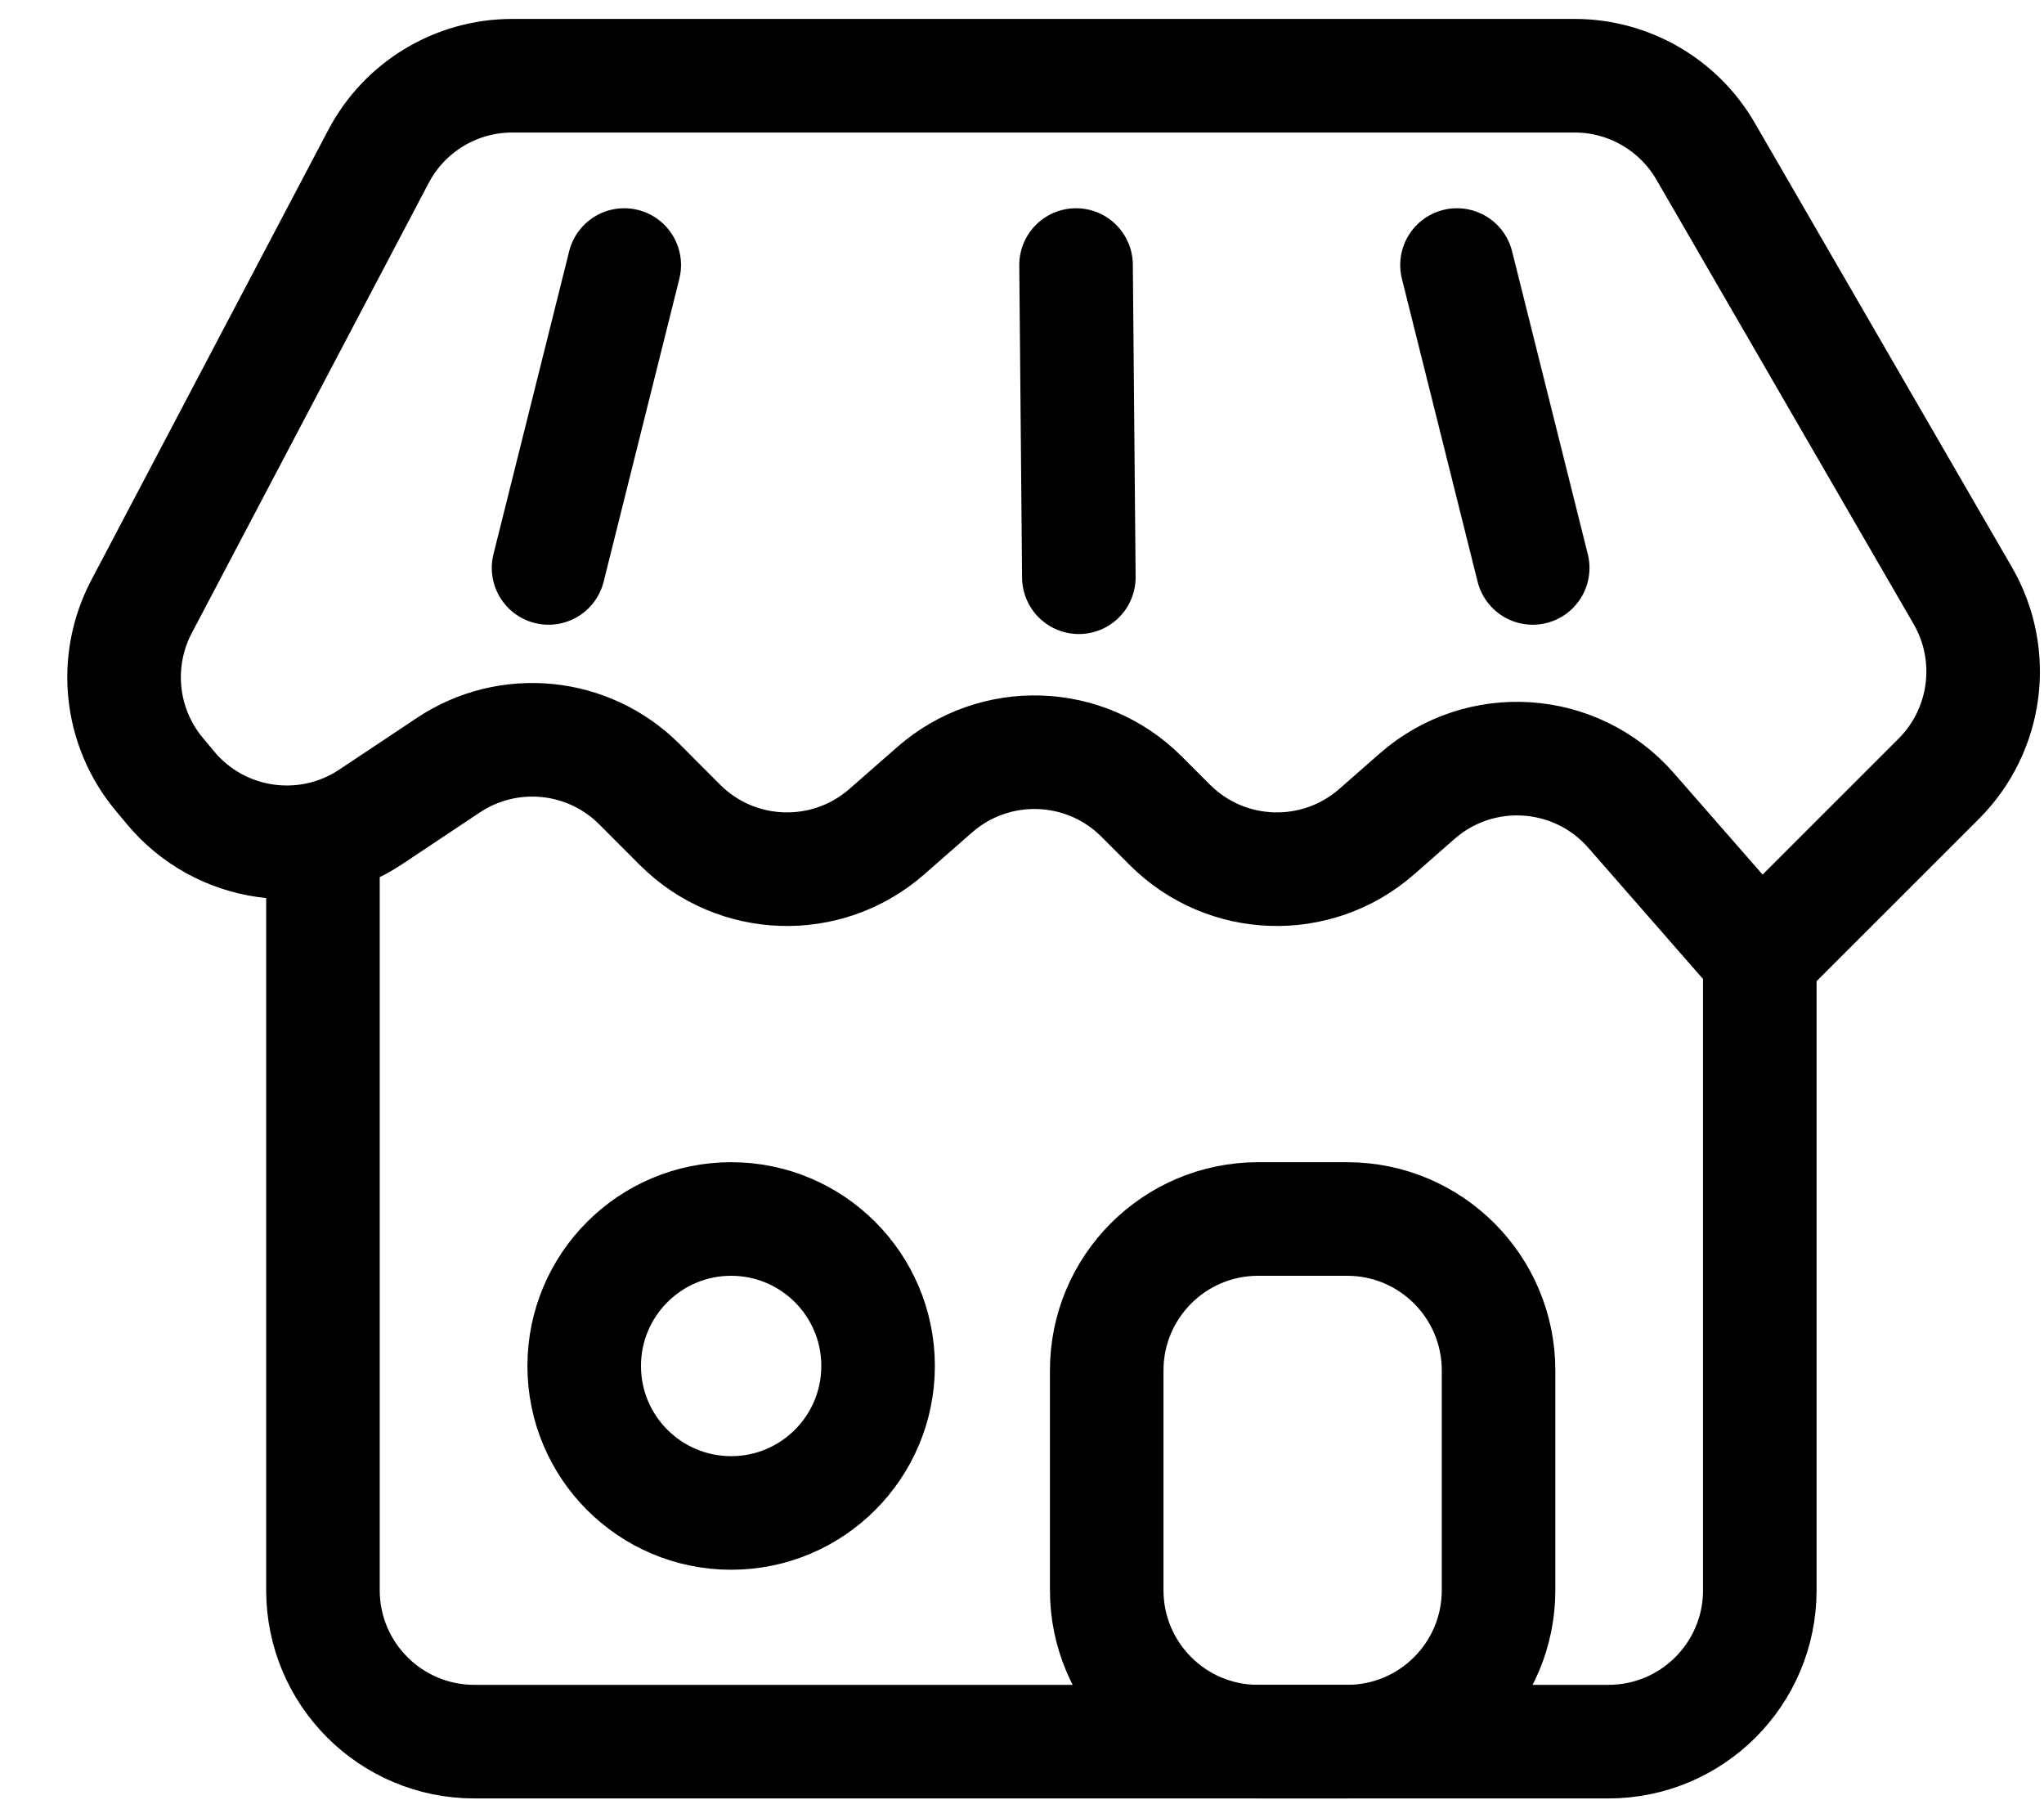
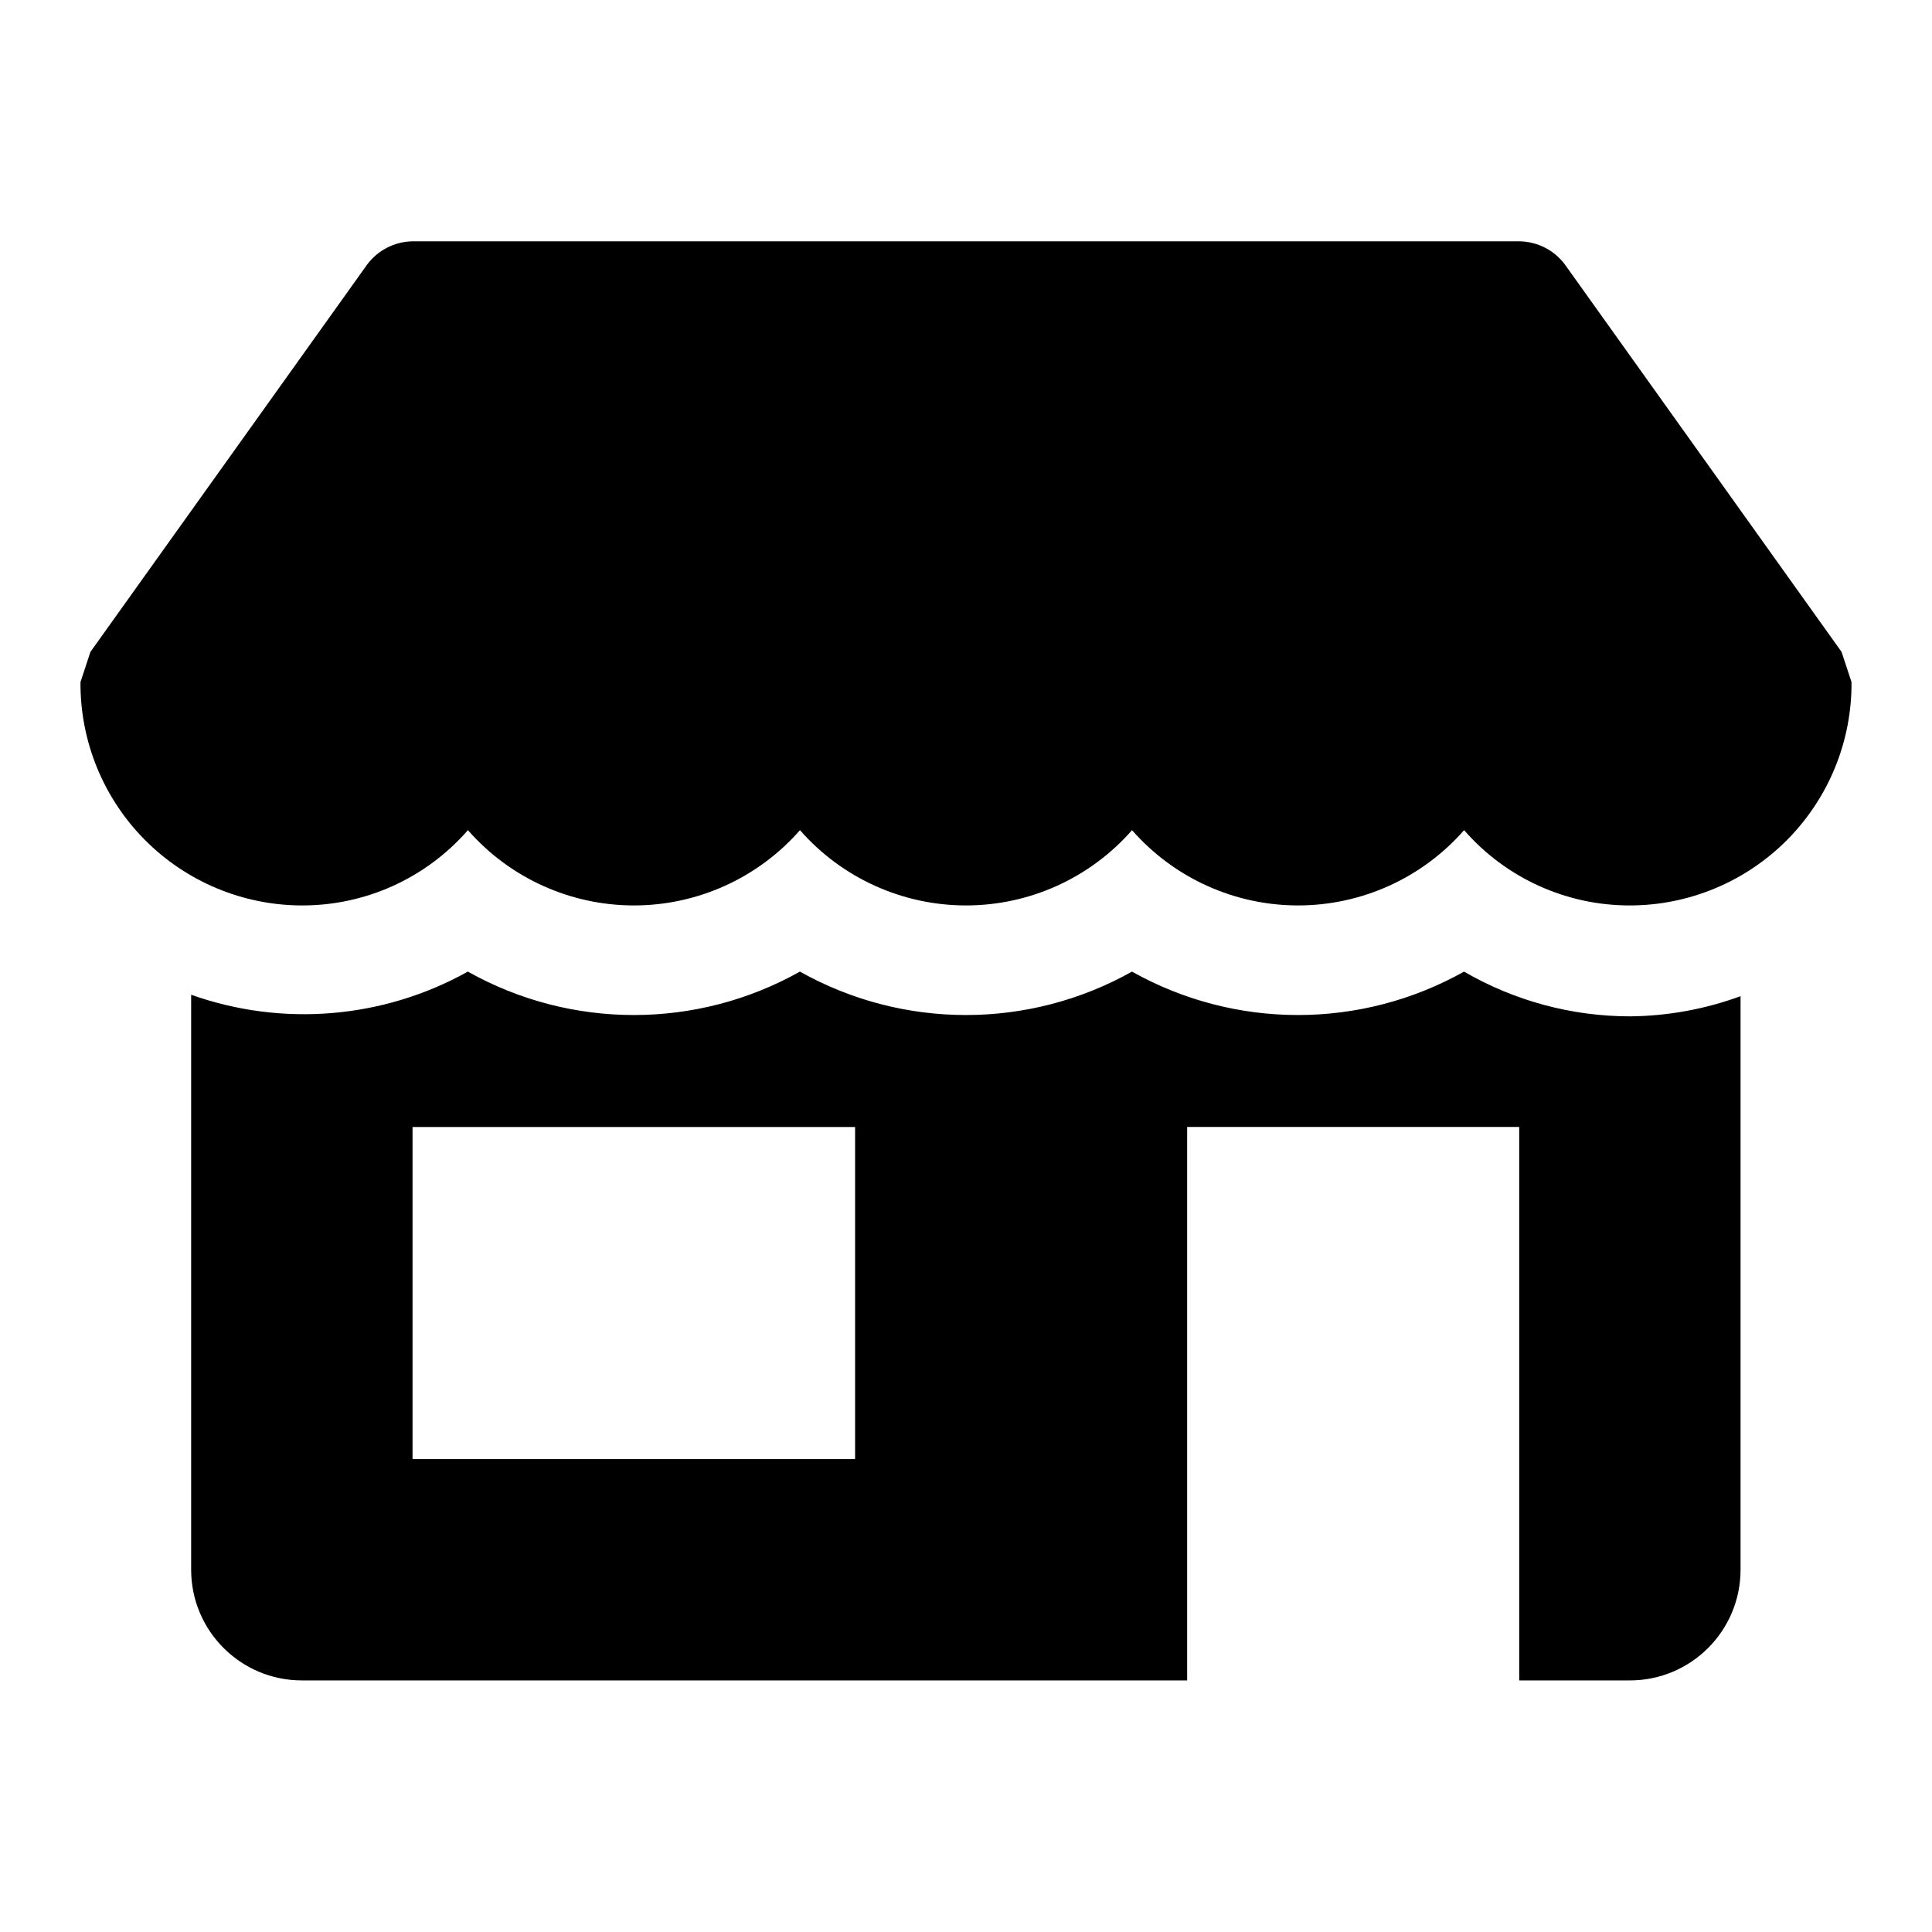
- <svg xmlns="http://www.w3.org/2000/svg" width="27" height="24" viewBox="0 0 27 24" fill="none">
-   <path d="M4.266 11.209V21C4.266 22.105 5.161 23 6.266 23H21.246C22.351 23 23.246 22.105 23.246 21V12.647M23.246 12.647L25.611 10.283C26.251 9.642 26.381 8.65 25.927 7.866L22.53 1.998C22.172 1.38 21.513 1 20.799 1H6.767C6.025 1 5.343 1.411 4.998 2.069L1.869 8.012C1.492 8.729 1.584 9.602 2.103 10.224L2.253 10.404C2.907 11.189 4.048 11.354 4.898 10.787L5.921 10.106C6.714 9.577 7.771 9.681 8.445 10.355L8.982 10.893C9.726 11.637 10.921 11.677 11.713 10.984L12.348 10.428C13.14 9.735 14.335 9.775 15.079 10.519L15.453 10.893C16.197 11.637 17.391 11.677 18.184 10.984L18.721 10.513C19.553 9.786 20.816 9.87 21.544 10.701L23.246 12.647Z" stroke="black" stroke-width="1.5" />
-   <path d="M8.246 3.5L7.246 7.5" stroke="black" stroke-width="1.5" stroke-linecap="round" />
-   <path d="M19.246 3.5L20.246 7.5" stroke="black" stroke-width="1.5" stroke-linecap="round" />
-   <path d="M14.214 3.5L14.251 7.623" stroke="black" stroke-width="1.5" stroke-linecap="round" />
-   <path d="M14.619 18.098V21C14.619 22.105 15.514 23 16.619 23H17.795C18.9 23 19.795 22.105 19.795 21V18.098C19.795 16.994 18.9 16.098 17.795 16.098H16.619C15.514 16.098 14.619 16.994 14.619 18.098Z" stroke="black" stroke-width="1.5" />
-   <path d="M7.717 18.039C7.717 16.967 8.586 16.098 9.658 16.098C10.73 16.098 11.599 16.967 11.599 18.039C11.599 19.111 10.73 19.98 9.658 19.98C8.586 19.98 7.717 19.111 7.717 18.039Z" stroke="black" stroke-width="1.5" />
+ <svg xmlns="http://www.w3.org/2000/svg" width="32" height="32" viewBox="0 0 32 32">
+   <defs>
+     <style>.a{fill:none;}</style>
+   </defs>
+   <g transform="translate(-188 -1045)">
+     <g transform="translate(189.333 1049)">
+       <g transform="translate(0 0)">
+         <g transform="translate(0 0)">
+           <path d="M29.169,54.8l-4.583-6.417A.956.956,0,0,0,23.834,48H5.5a.956.956,0,0,0-.752.385L.165,54.8,0,55.3A3.674,3.674,0,0,0,3.667,59a3.635,3.635,0,0,0,2.75-1.247,3.656,3.656,0,0,0,5.5,0,3.656,3.656,0,0,0,5.5,0,3.656,3.656,0,0,0,5.5,0A3.635,3.635,0,0,0,25.667,59a3.674,3.674,0,0,0,3.667-3.7Z" transform="translate(0 -48.003)" />
+         </g>
+       </g>
+       <g transform="translate(1.833 12.093)">
+         <g transform="translate(0 0)">
+           <path d="M55.836,259.816a5.485,5.485,0,0,1-2.75-.741,5.618,5.618,0,0,1-5.5,0,5.618,5.618,0,0,1-5.5,0,5.618,5.618,0,0,1-5.5,0,5.574,5.574,0,0,1-4.583.383v9.524a1.834,1.834,0,0,0,1.833,1.833H48.5v-9.167H54v9.167h1.833a1.834,1.834,0,0,0,1.833-1.833v-9.5A5.467,5.467,0,0,1,55.836,259.816ZM43,267.149H35.67v-5.5H43Z" transform="translate(-32.003 -259.075)" />
+         </g>
+       </g>
+     </g>
+     <rect class="a" width="32" height="32" transform="translate(188 1045)" />
+   </g>
</svg>
